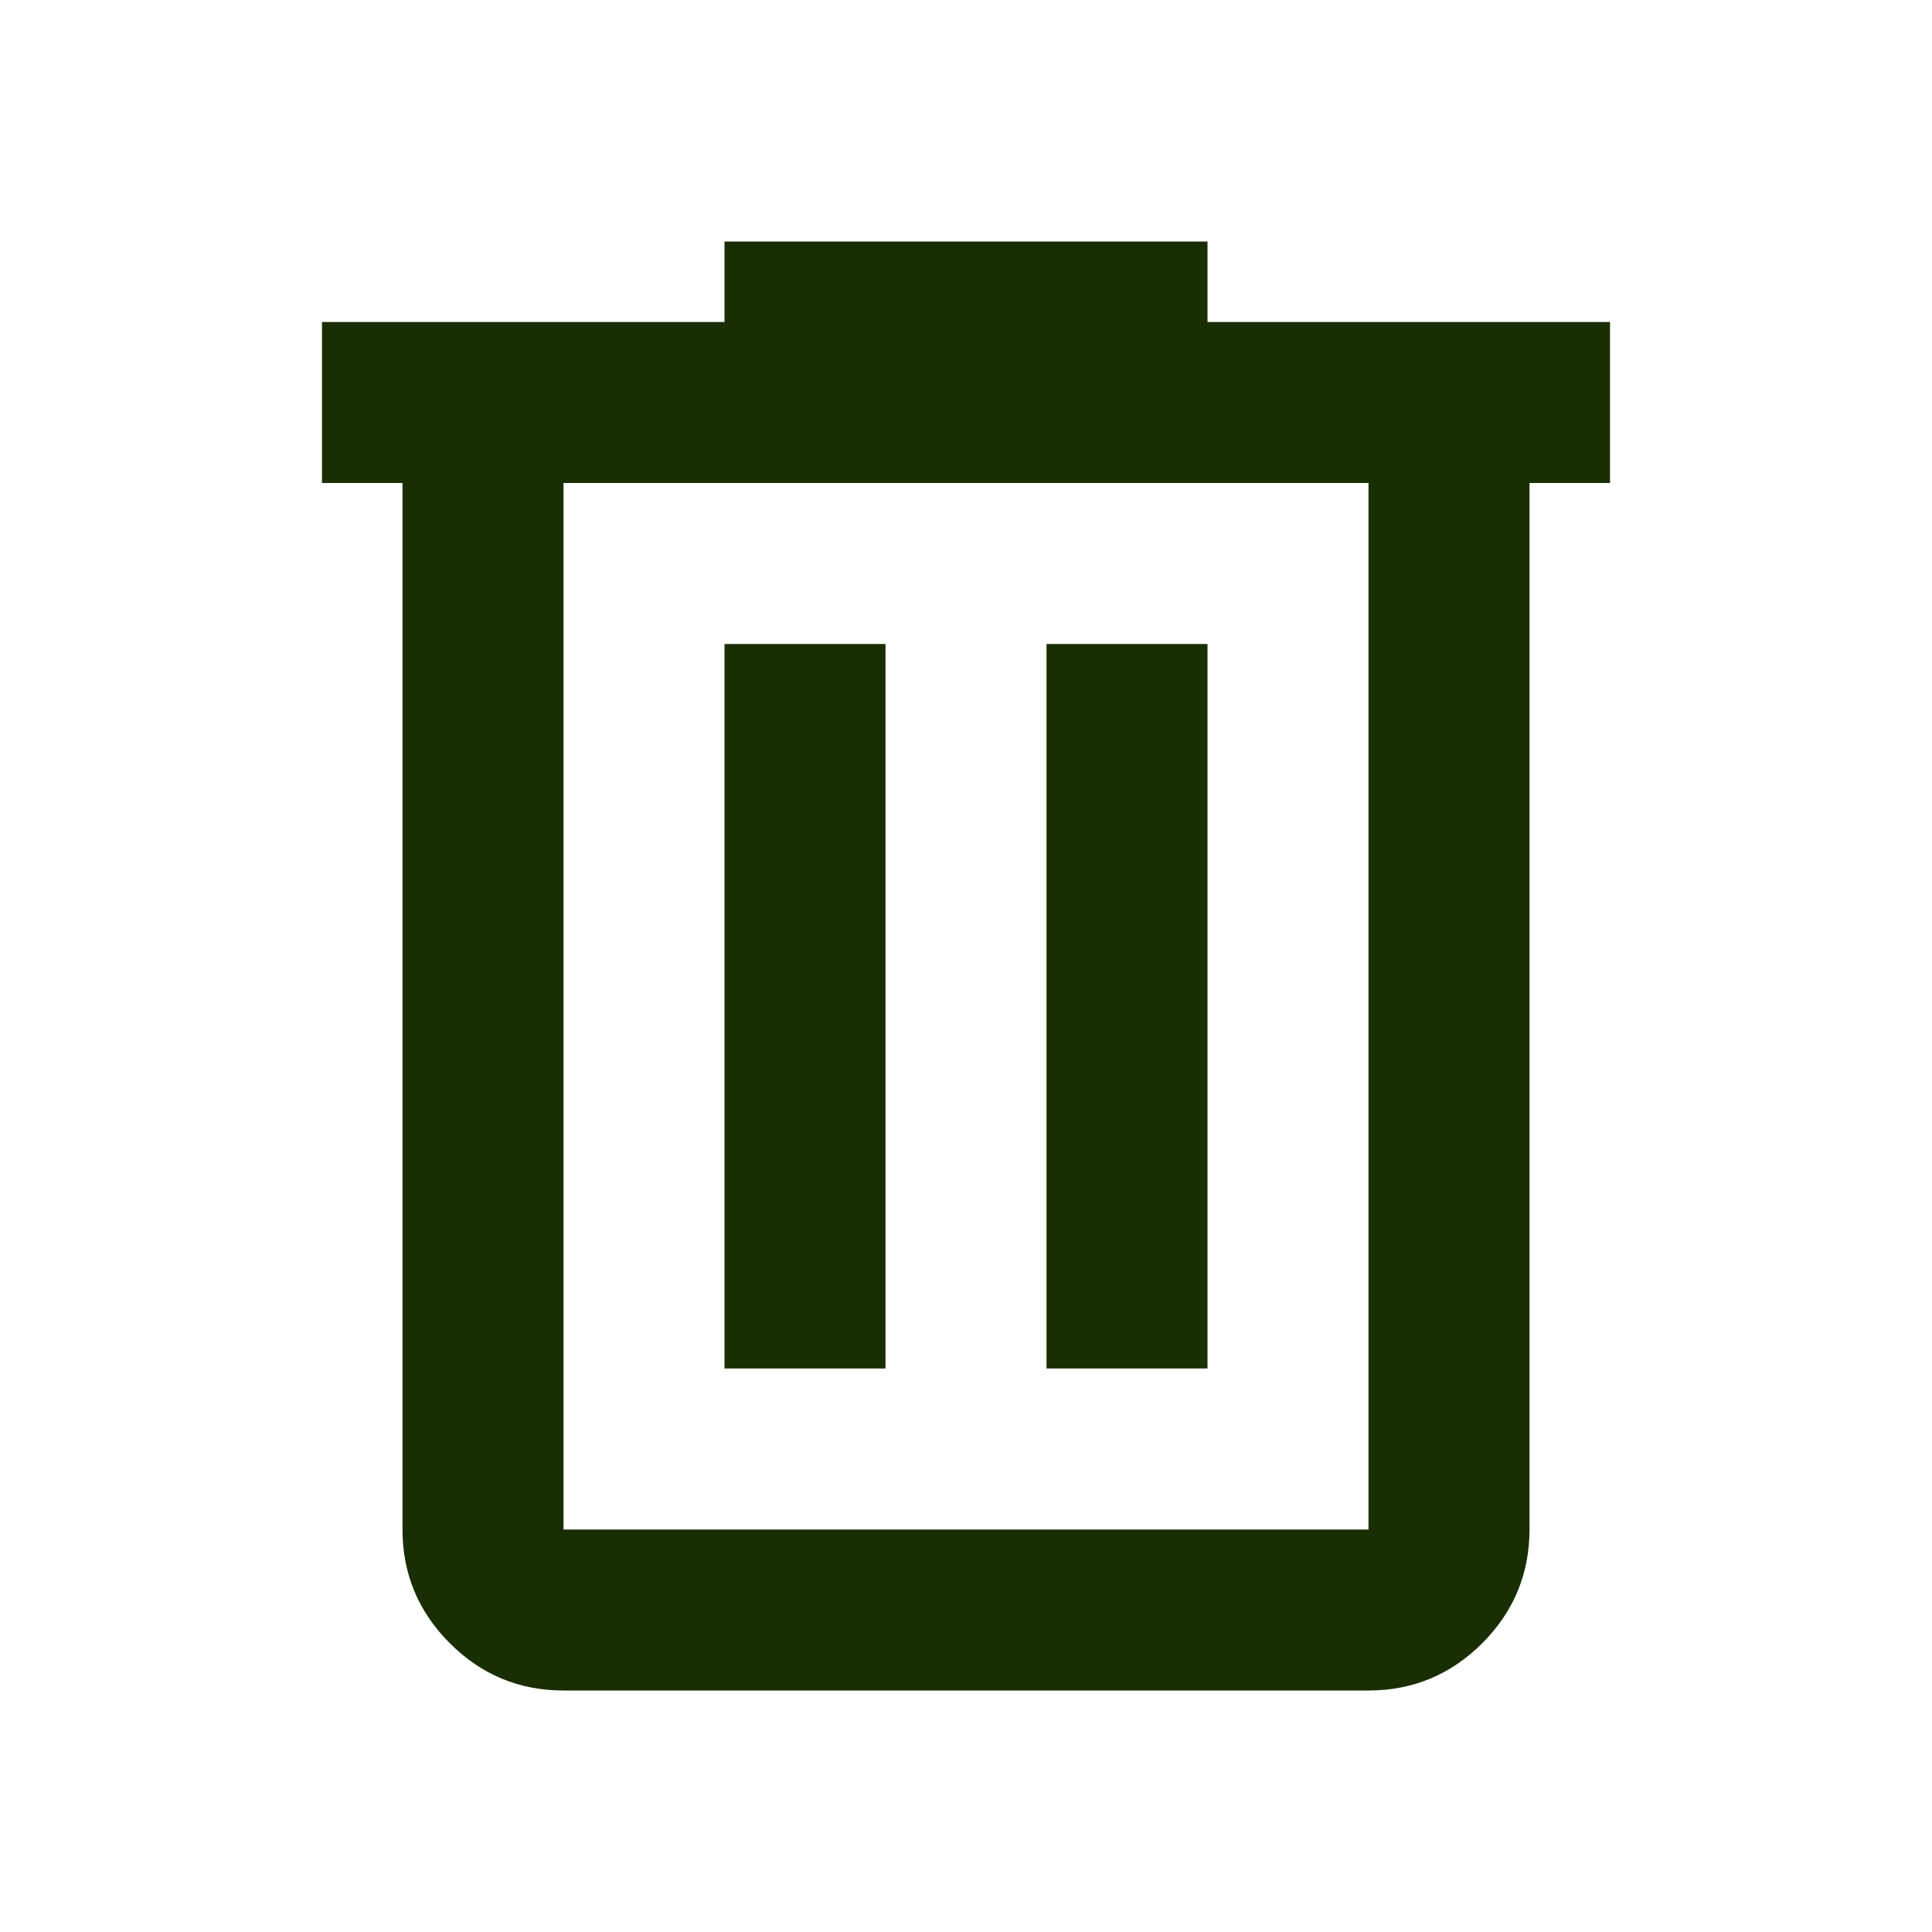
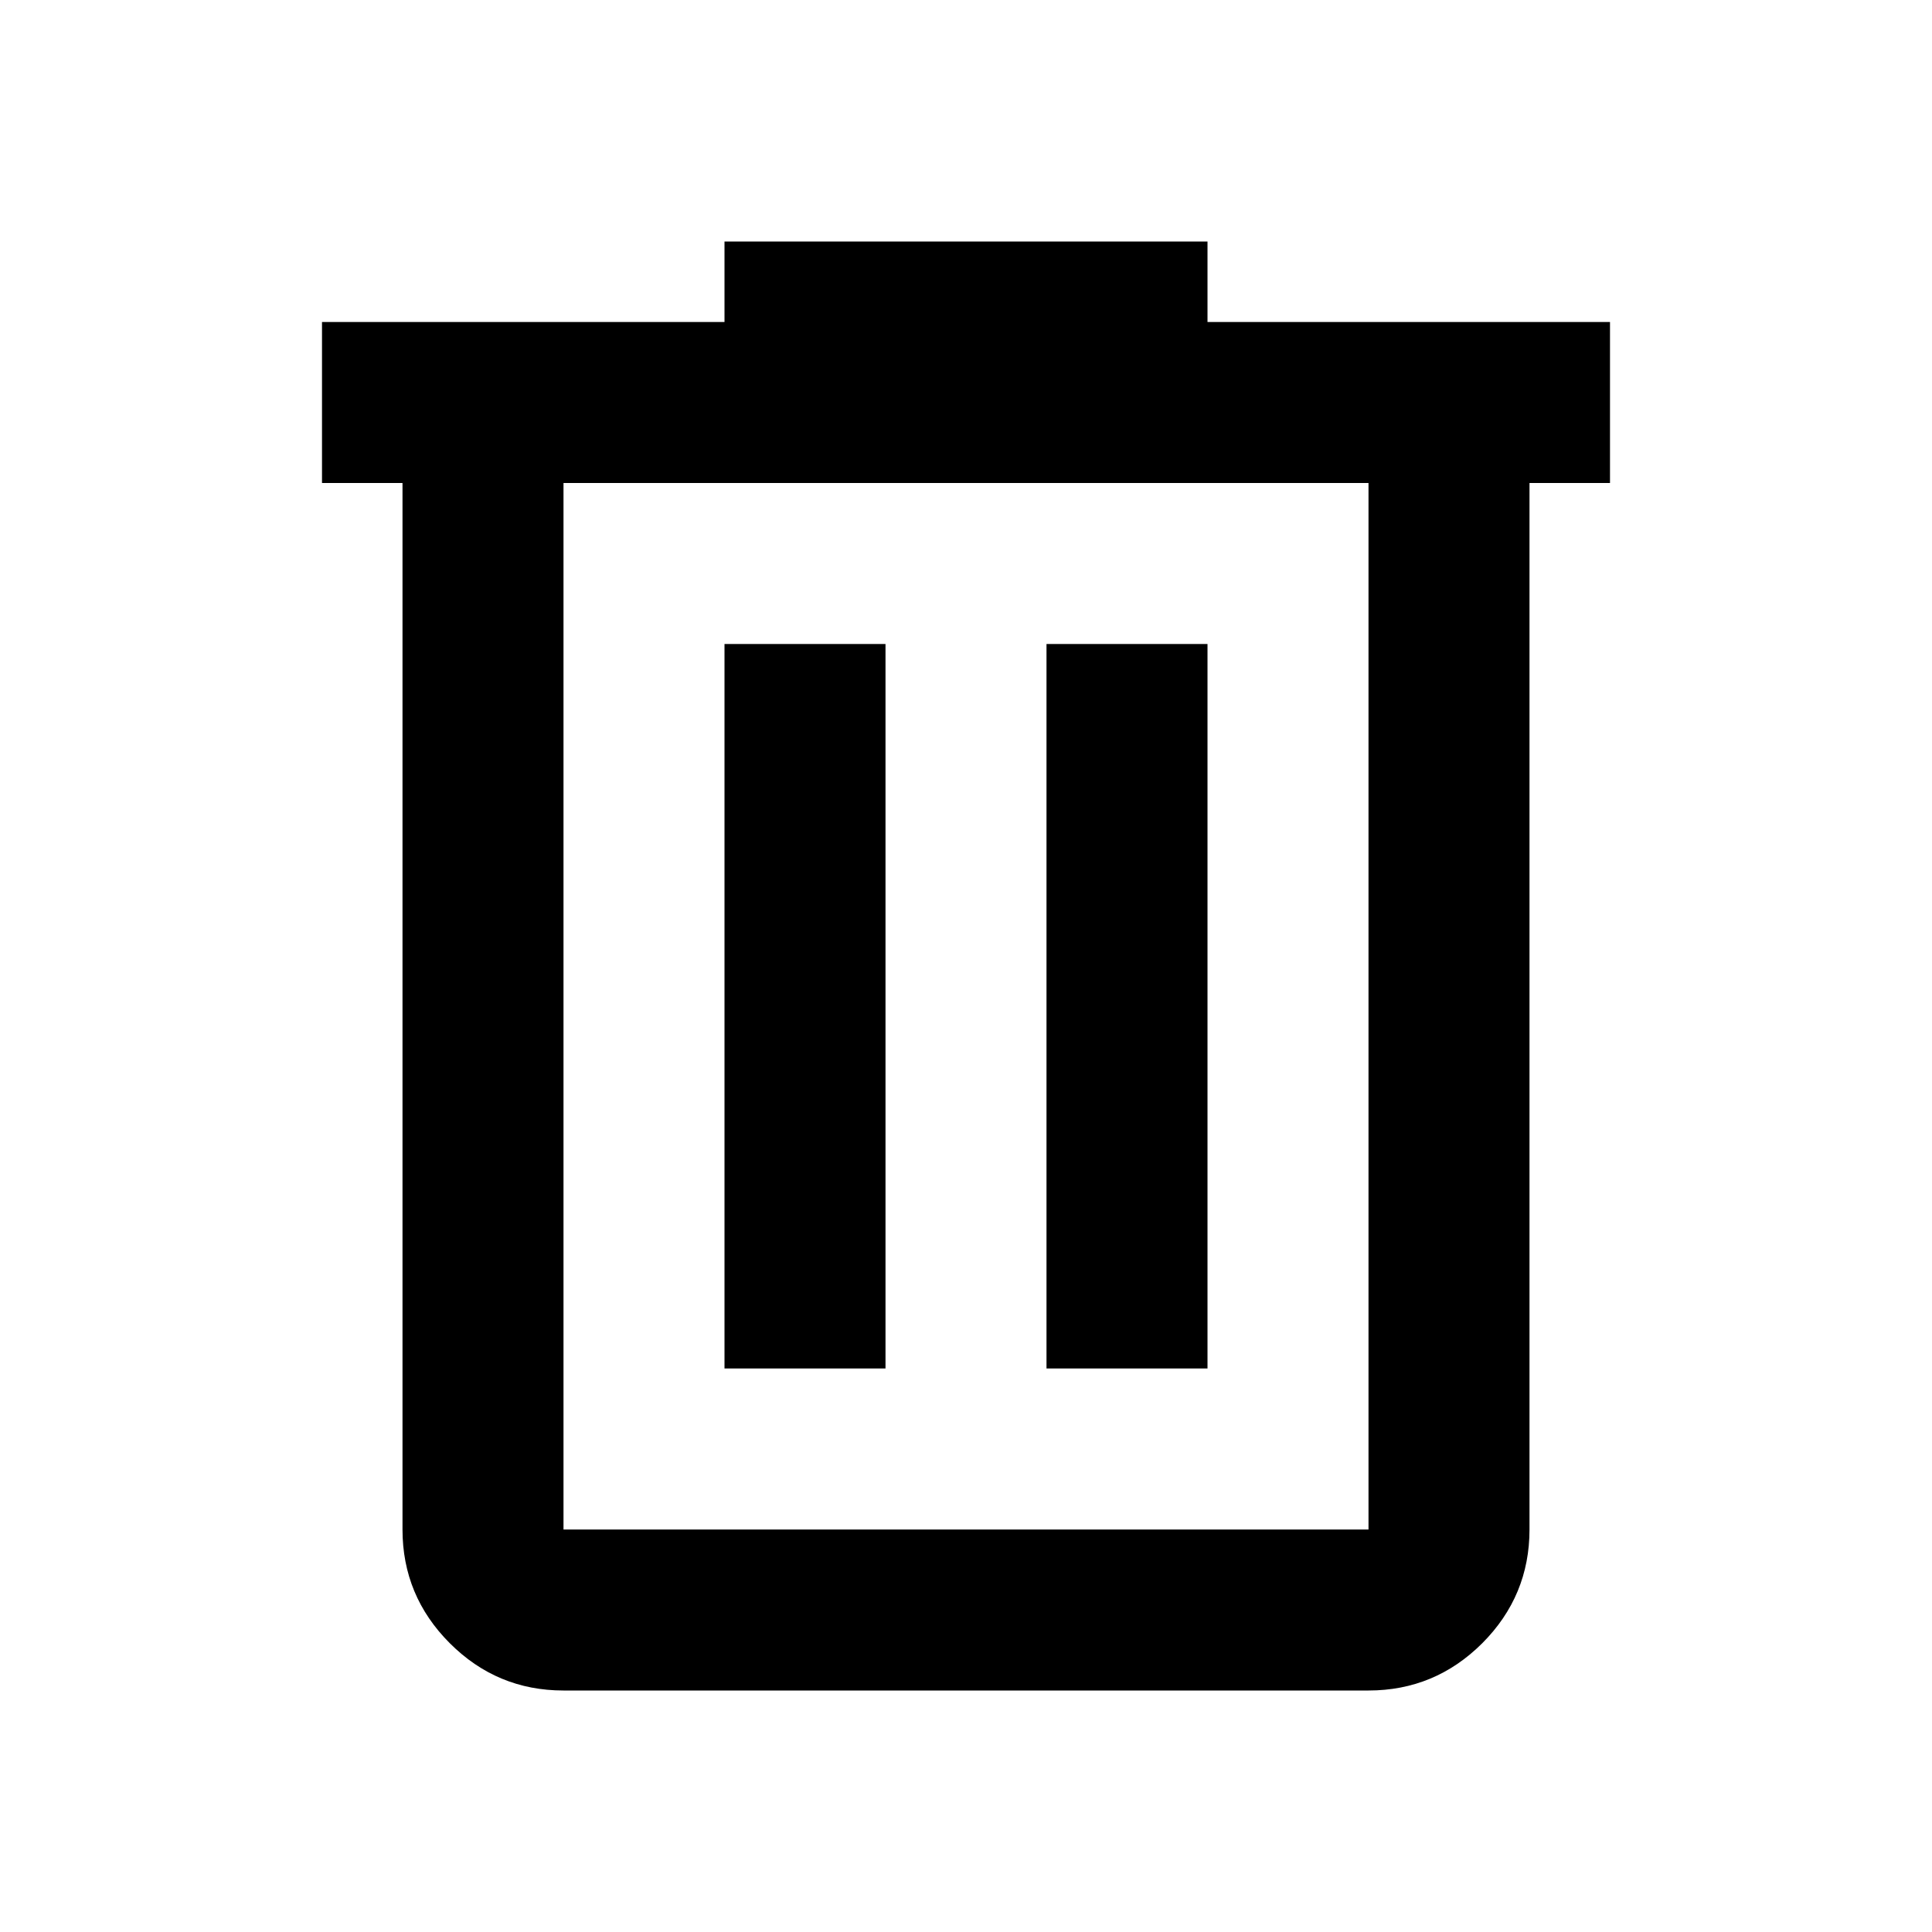
<svg xmlns="http://www.w3.org/2000/svg" width="24" height="24" viewBox="0 0 24 24" fill="none">
-   <path d="M7 21C6.45 21 5.979 20.804 5.588 20.413C5.196 20.021 5 19.55 5 19V6H4V4H9V3H15V4H20V6H19V19C19 19.55 18.804 20.021 18.413 20.413C18.021 20.804 17.55 21 17 21H7ZM17 6H7V19H17V6ZM9 17H11V8H9V17ZM13 17H15V8H13V17Z" fill="#192E03" />
+   <path d="M7 21C6.45 21 5.979 20.804 5.588 20.413C5.196 20.021 5 19.55 5 19V6H4V4H9V3H15V4H20V6H19V19C19 19.55 18.804 20.021 18.413 20.413C18.021 20.804 17.55 21 17 21H7ZM17 6H7V19H17V6ZM9 17H11V8H9V17ZM13 17H15V8H13V17Z" fill="currentColor" />
</svg>
